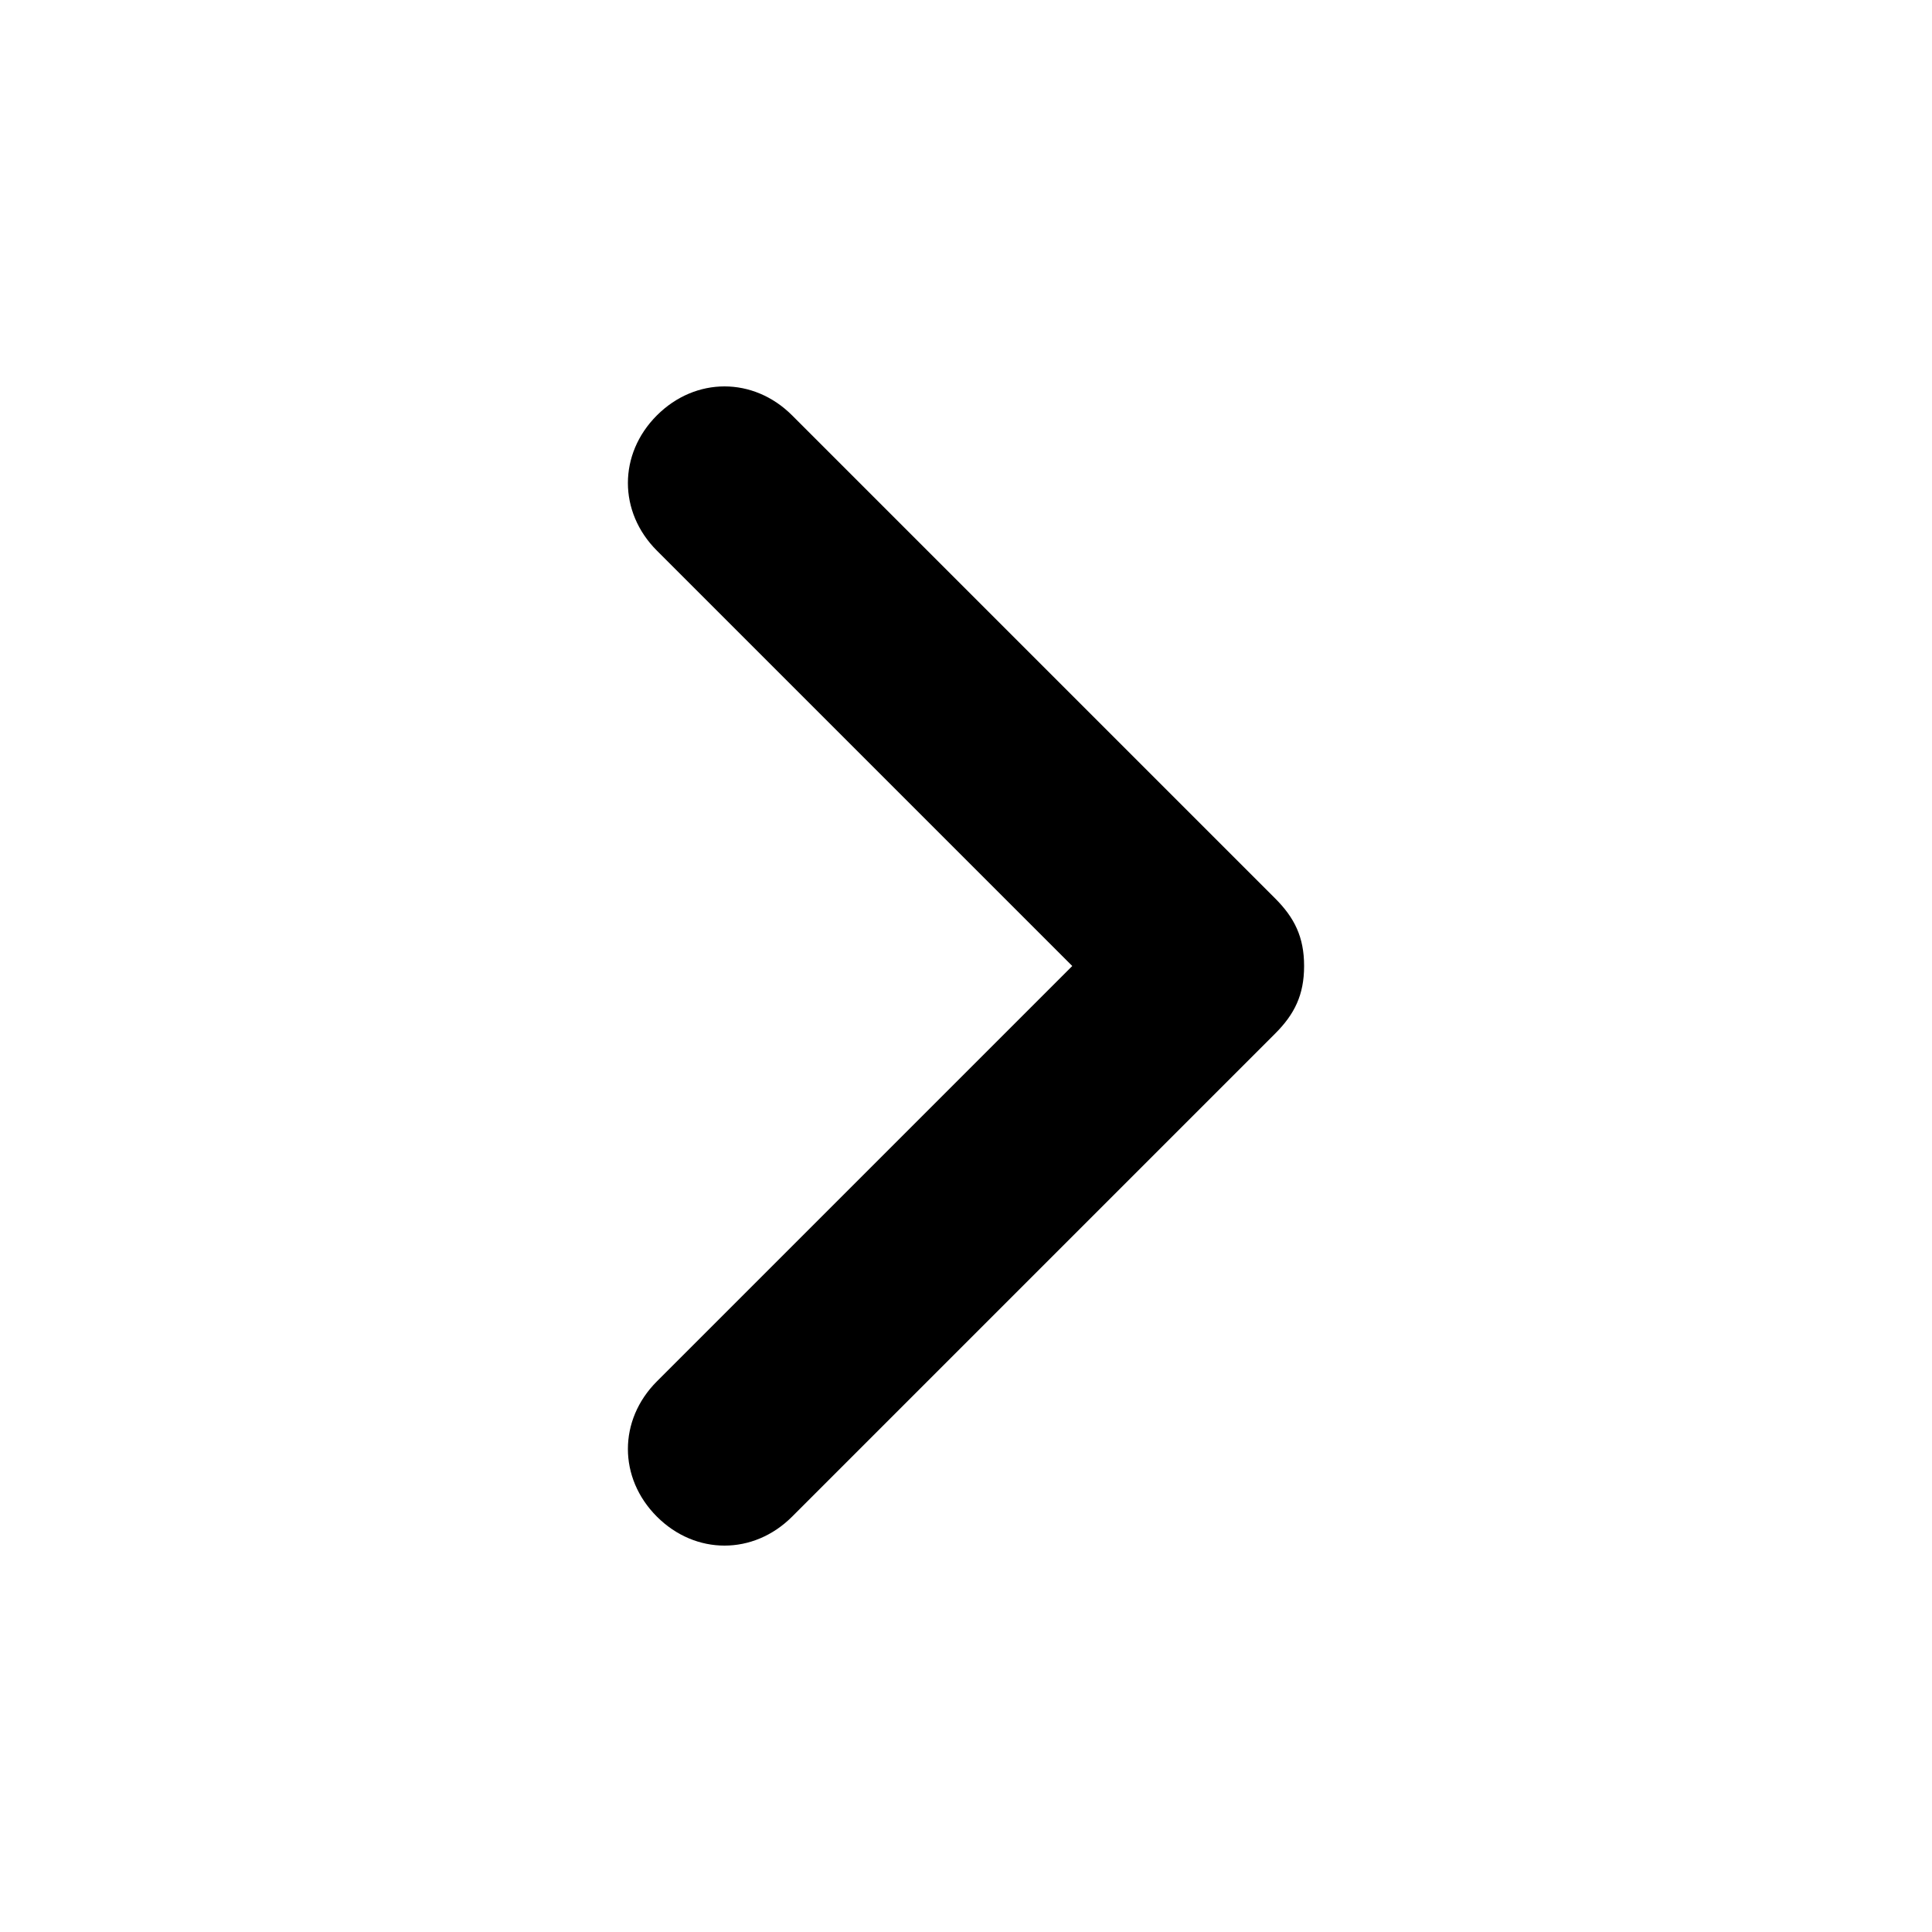
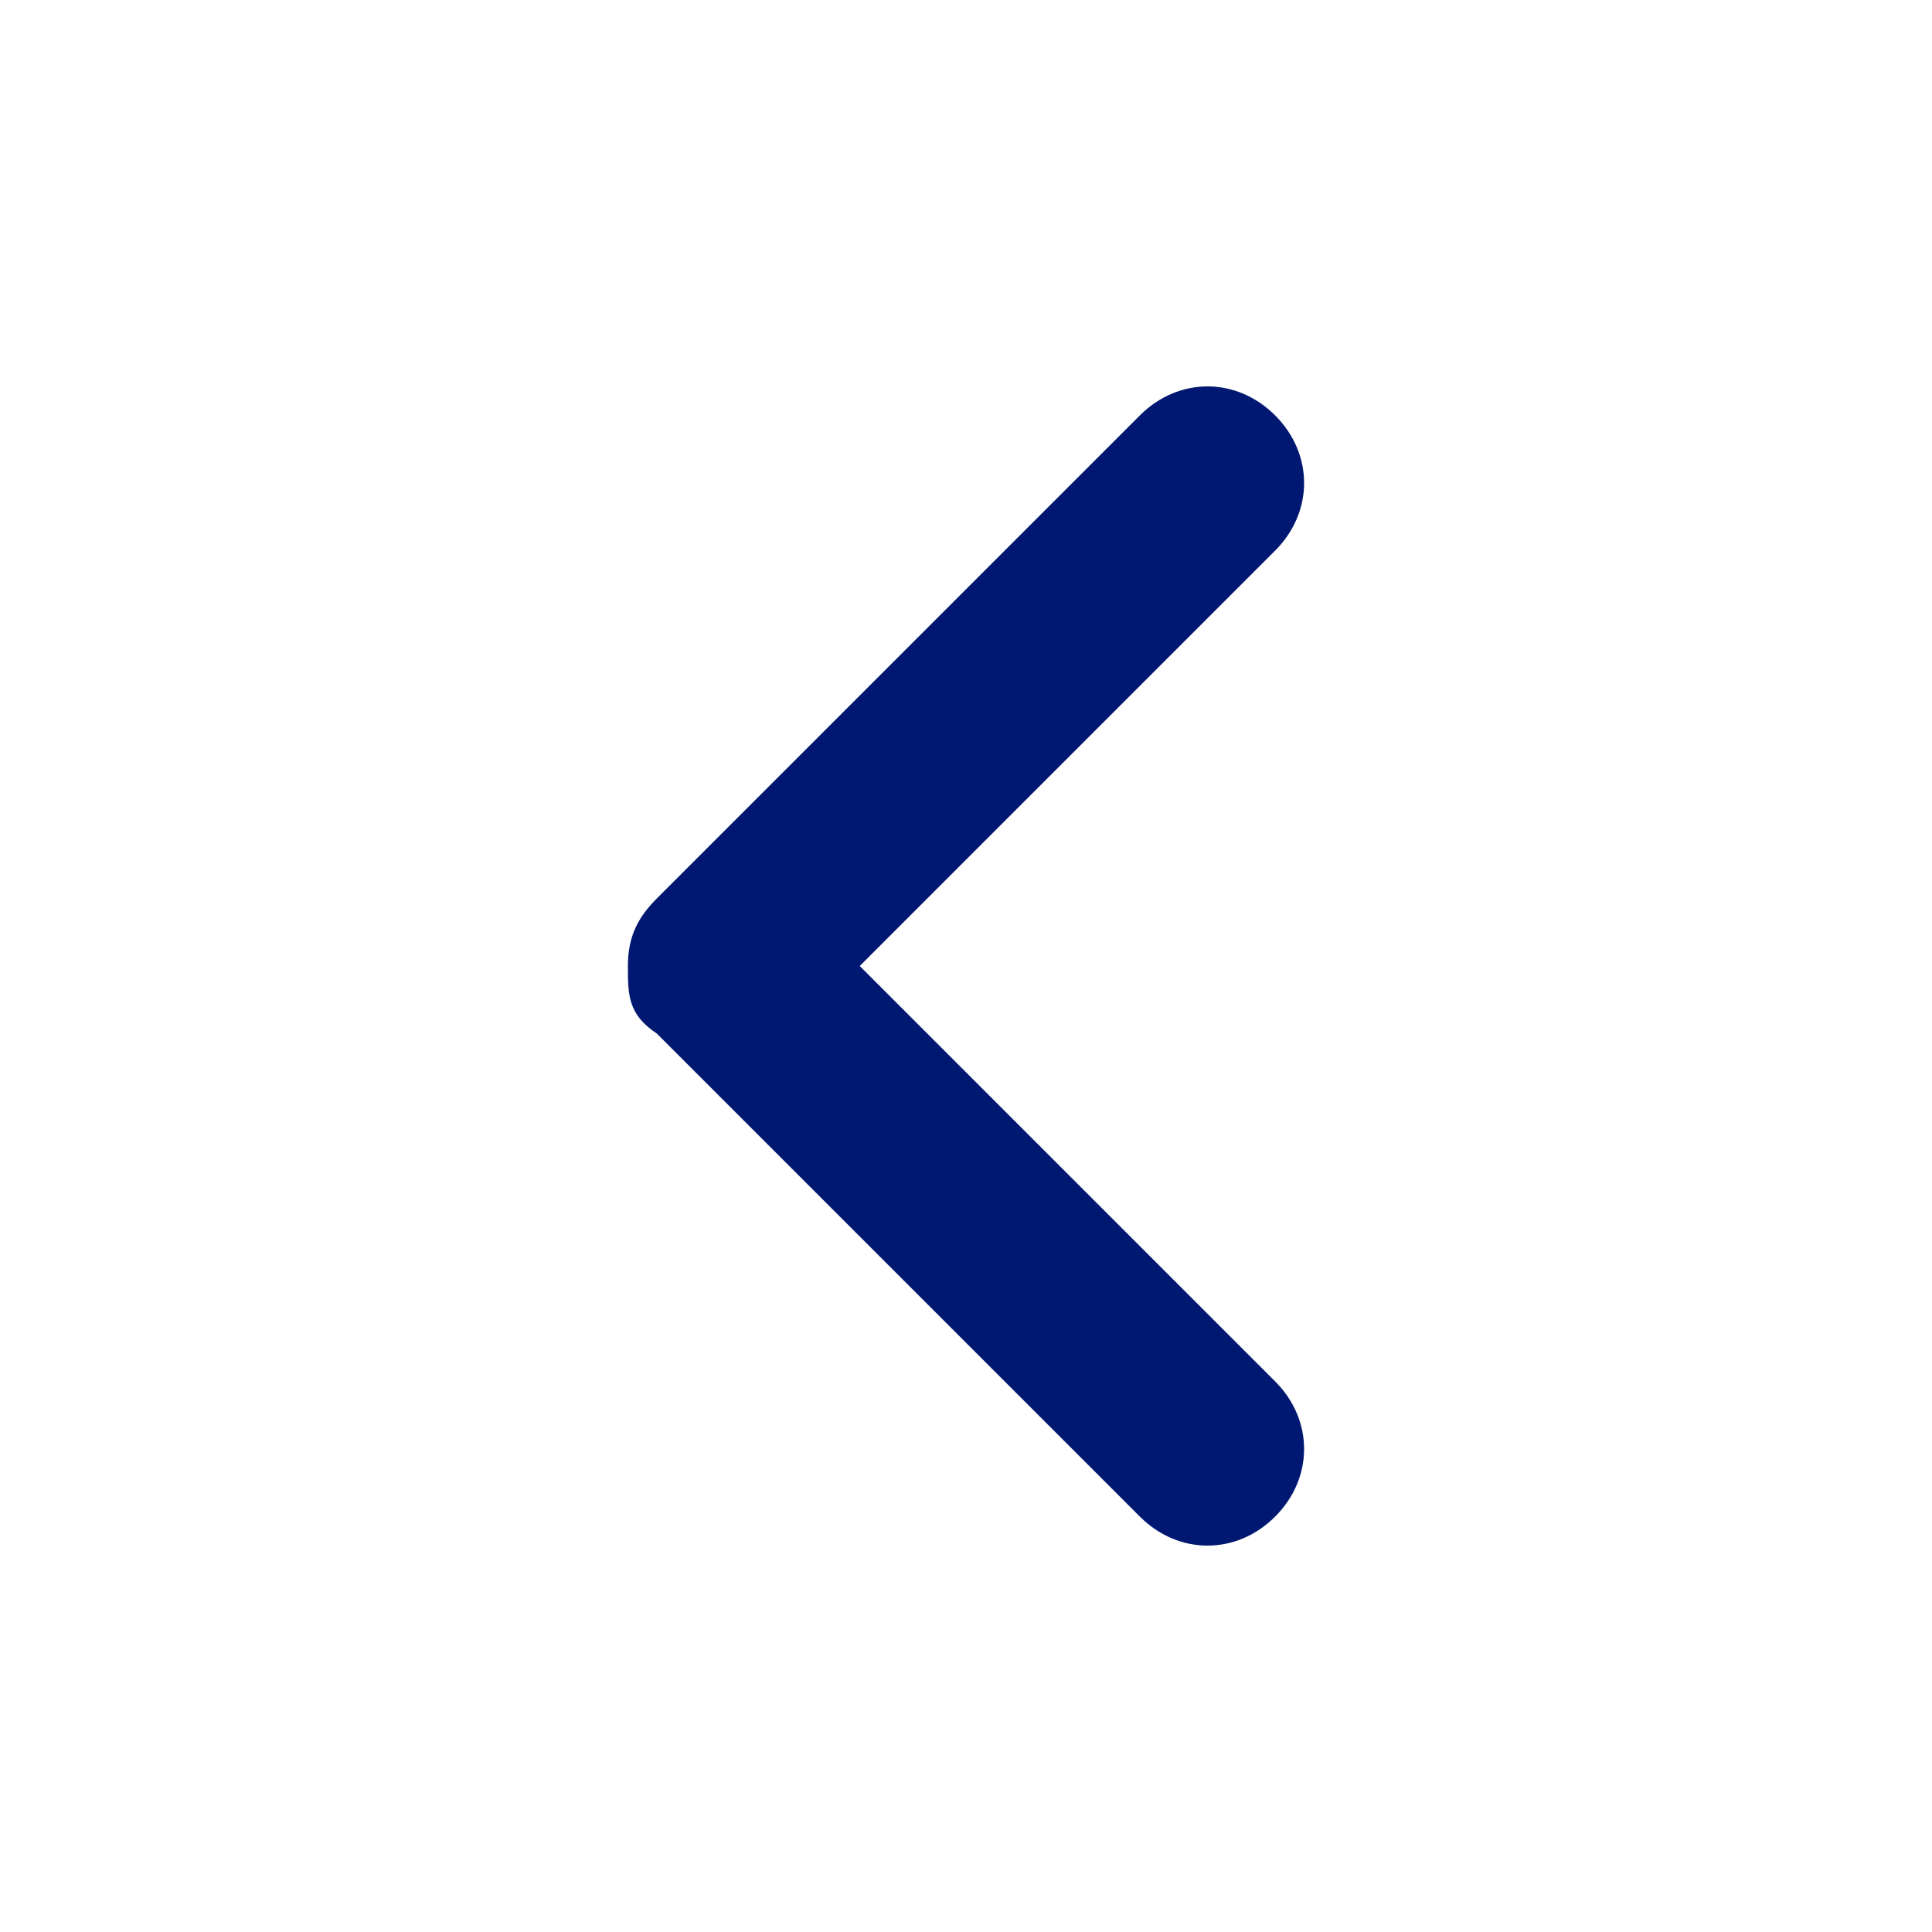
<svg xmlns="http://www.w3.org/2000/svg" id="_レイヤー_1" version="1.1" viewBox="0 0 20 20">
-   <path d="M8.2,15.7l5-5c.2-.2.3-.4.3-.7s-.1-.5-.3-.7l-5-5c-.4-.4-1-.4-1.4,0-.4.4-.4,1,0,1.4l4.3,4.3-4.3,4.3c-.4.4-.4,1,0,1.4.4.4,1,.4,1.4,0Z" />
+   <defs>
+     <style>
+       .st0 {
+         fill: #001871;
+       }
+     </style>
+   </defs>
+   <path class="st0" d="M13.2,14.3l-4.3-4.3,4.3-4.3c.4-.4.4-1,0-1.4s-1-.4-1.4,0l-5,5c-.2.2-.3.4-.3.7s0,.5.3.7l5,5c.4.4,1,.4,1.4,0s.4-1,0-1.4Z" />
</svg>
